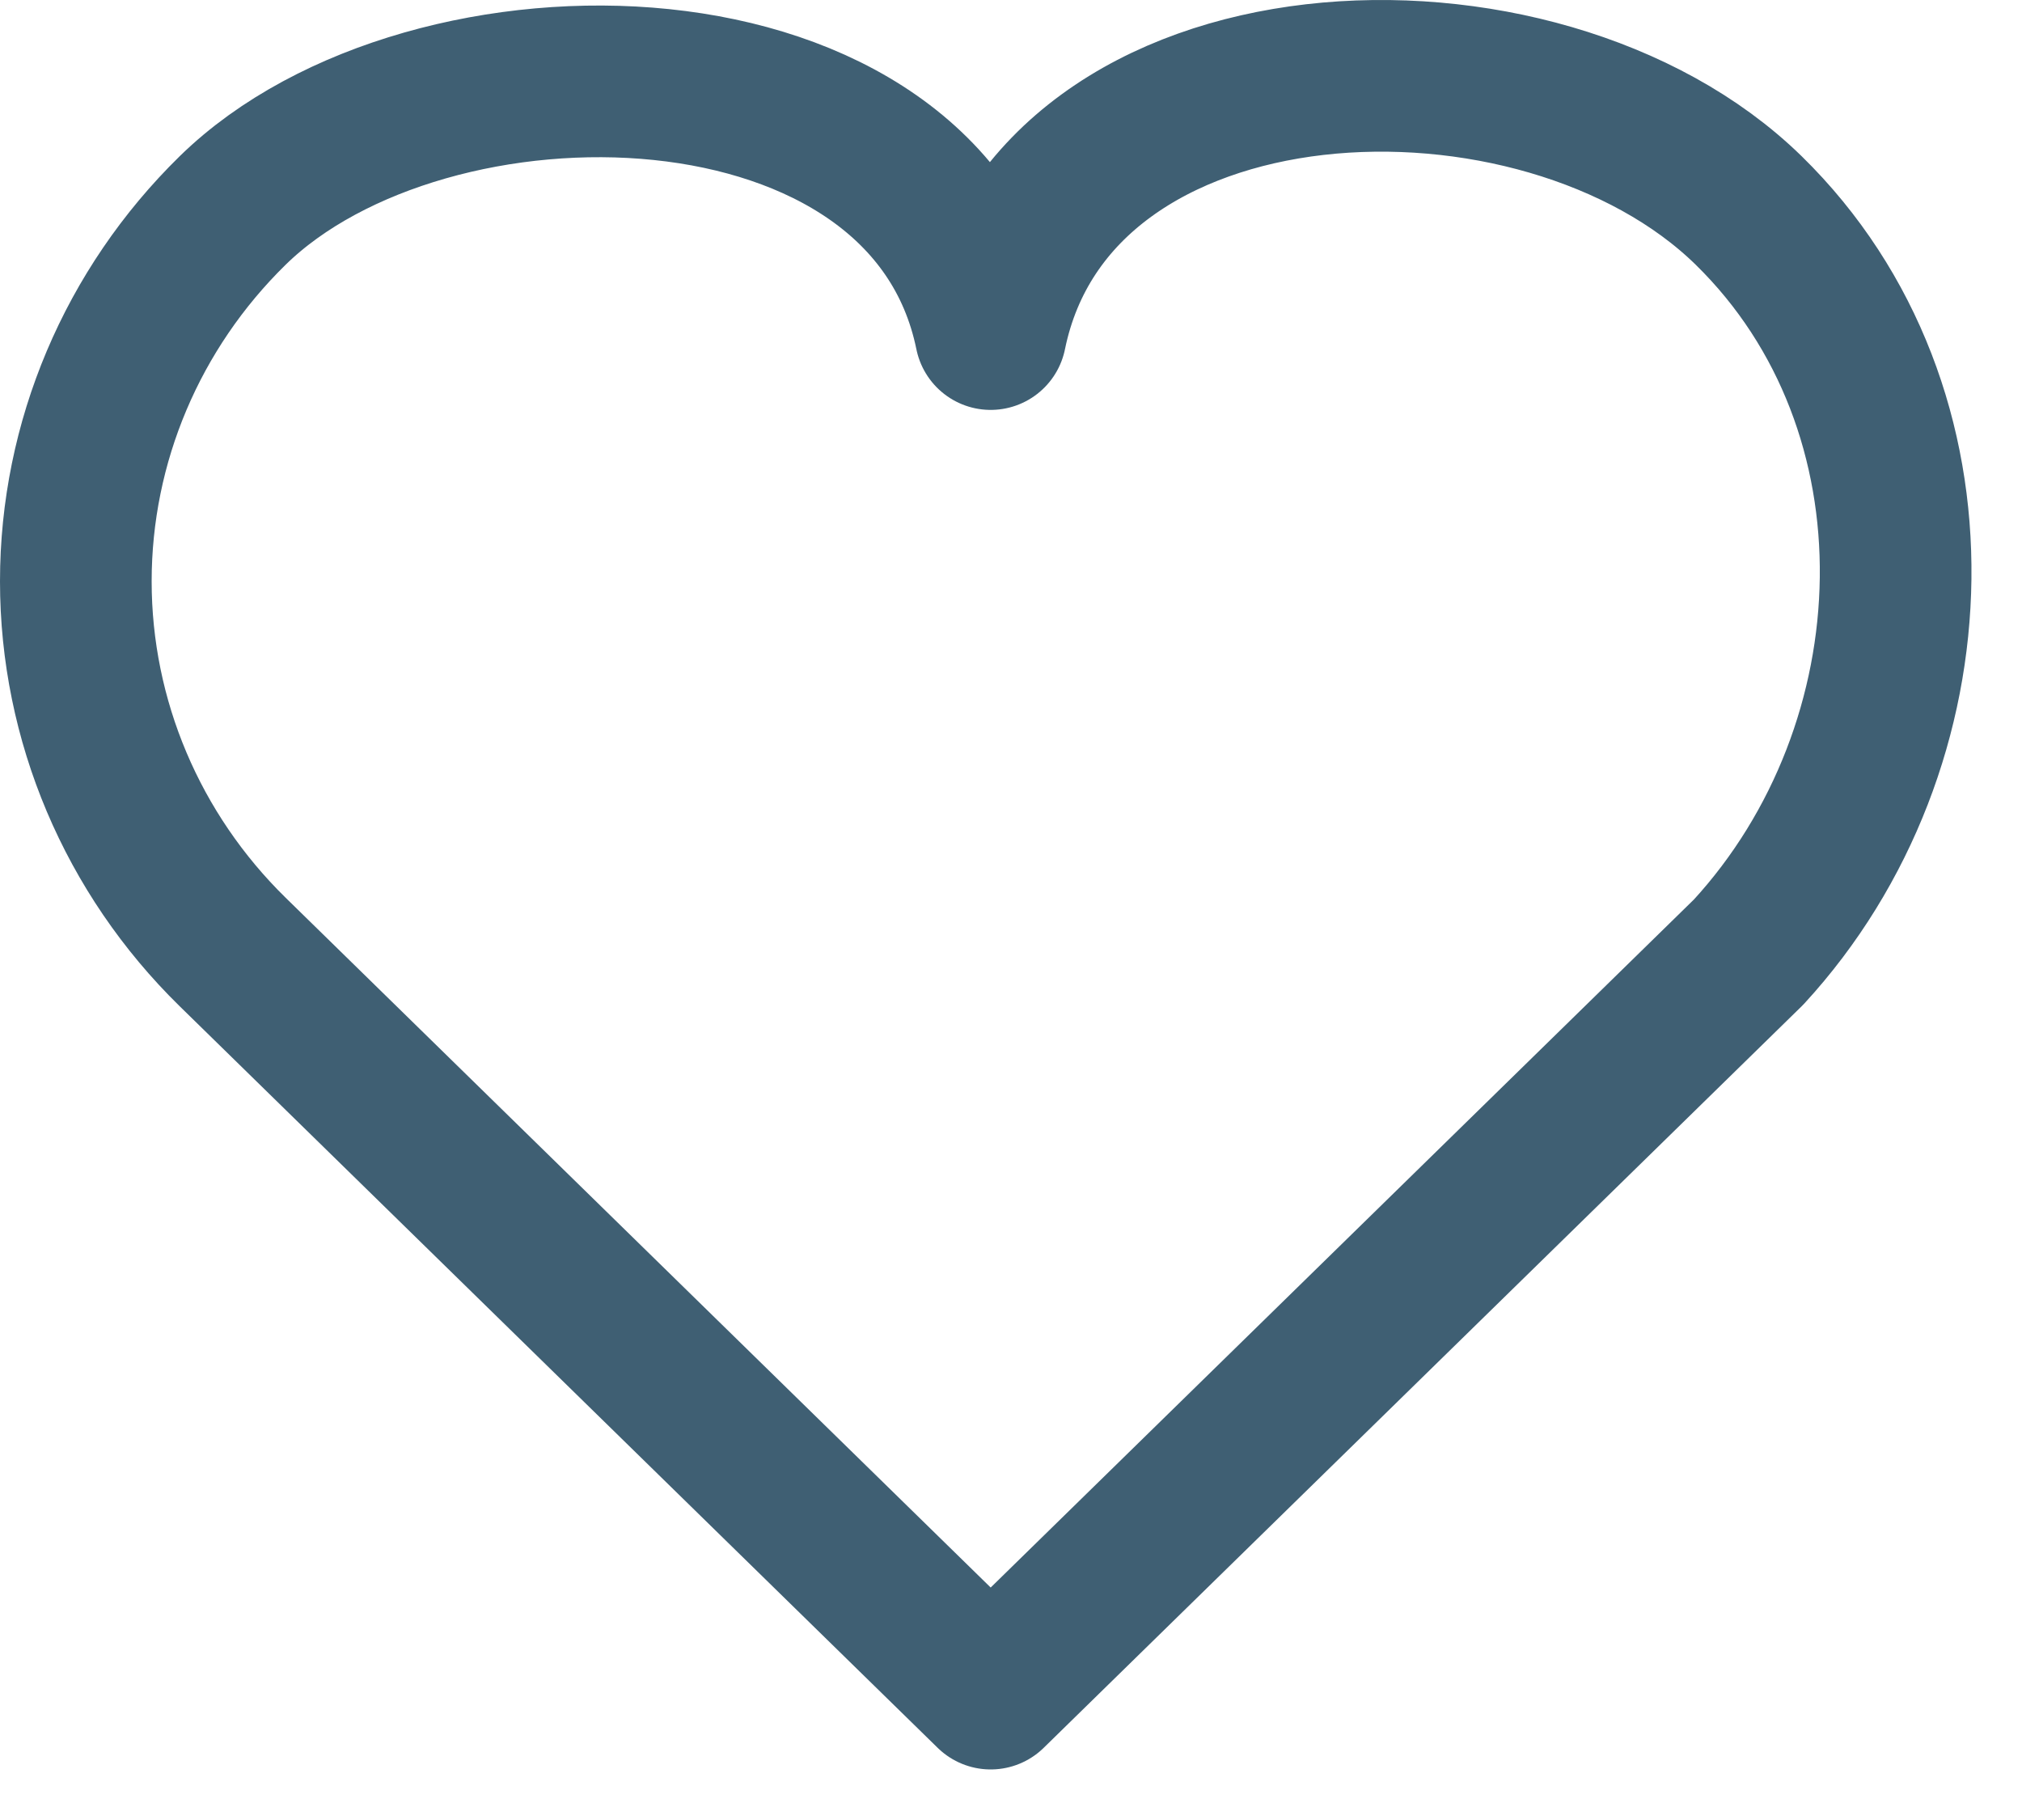
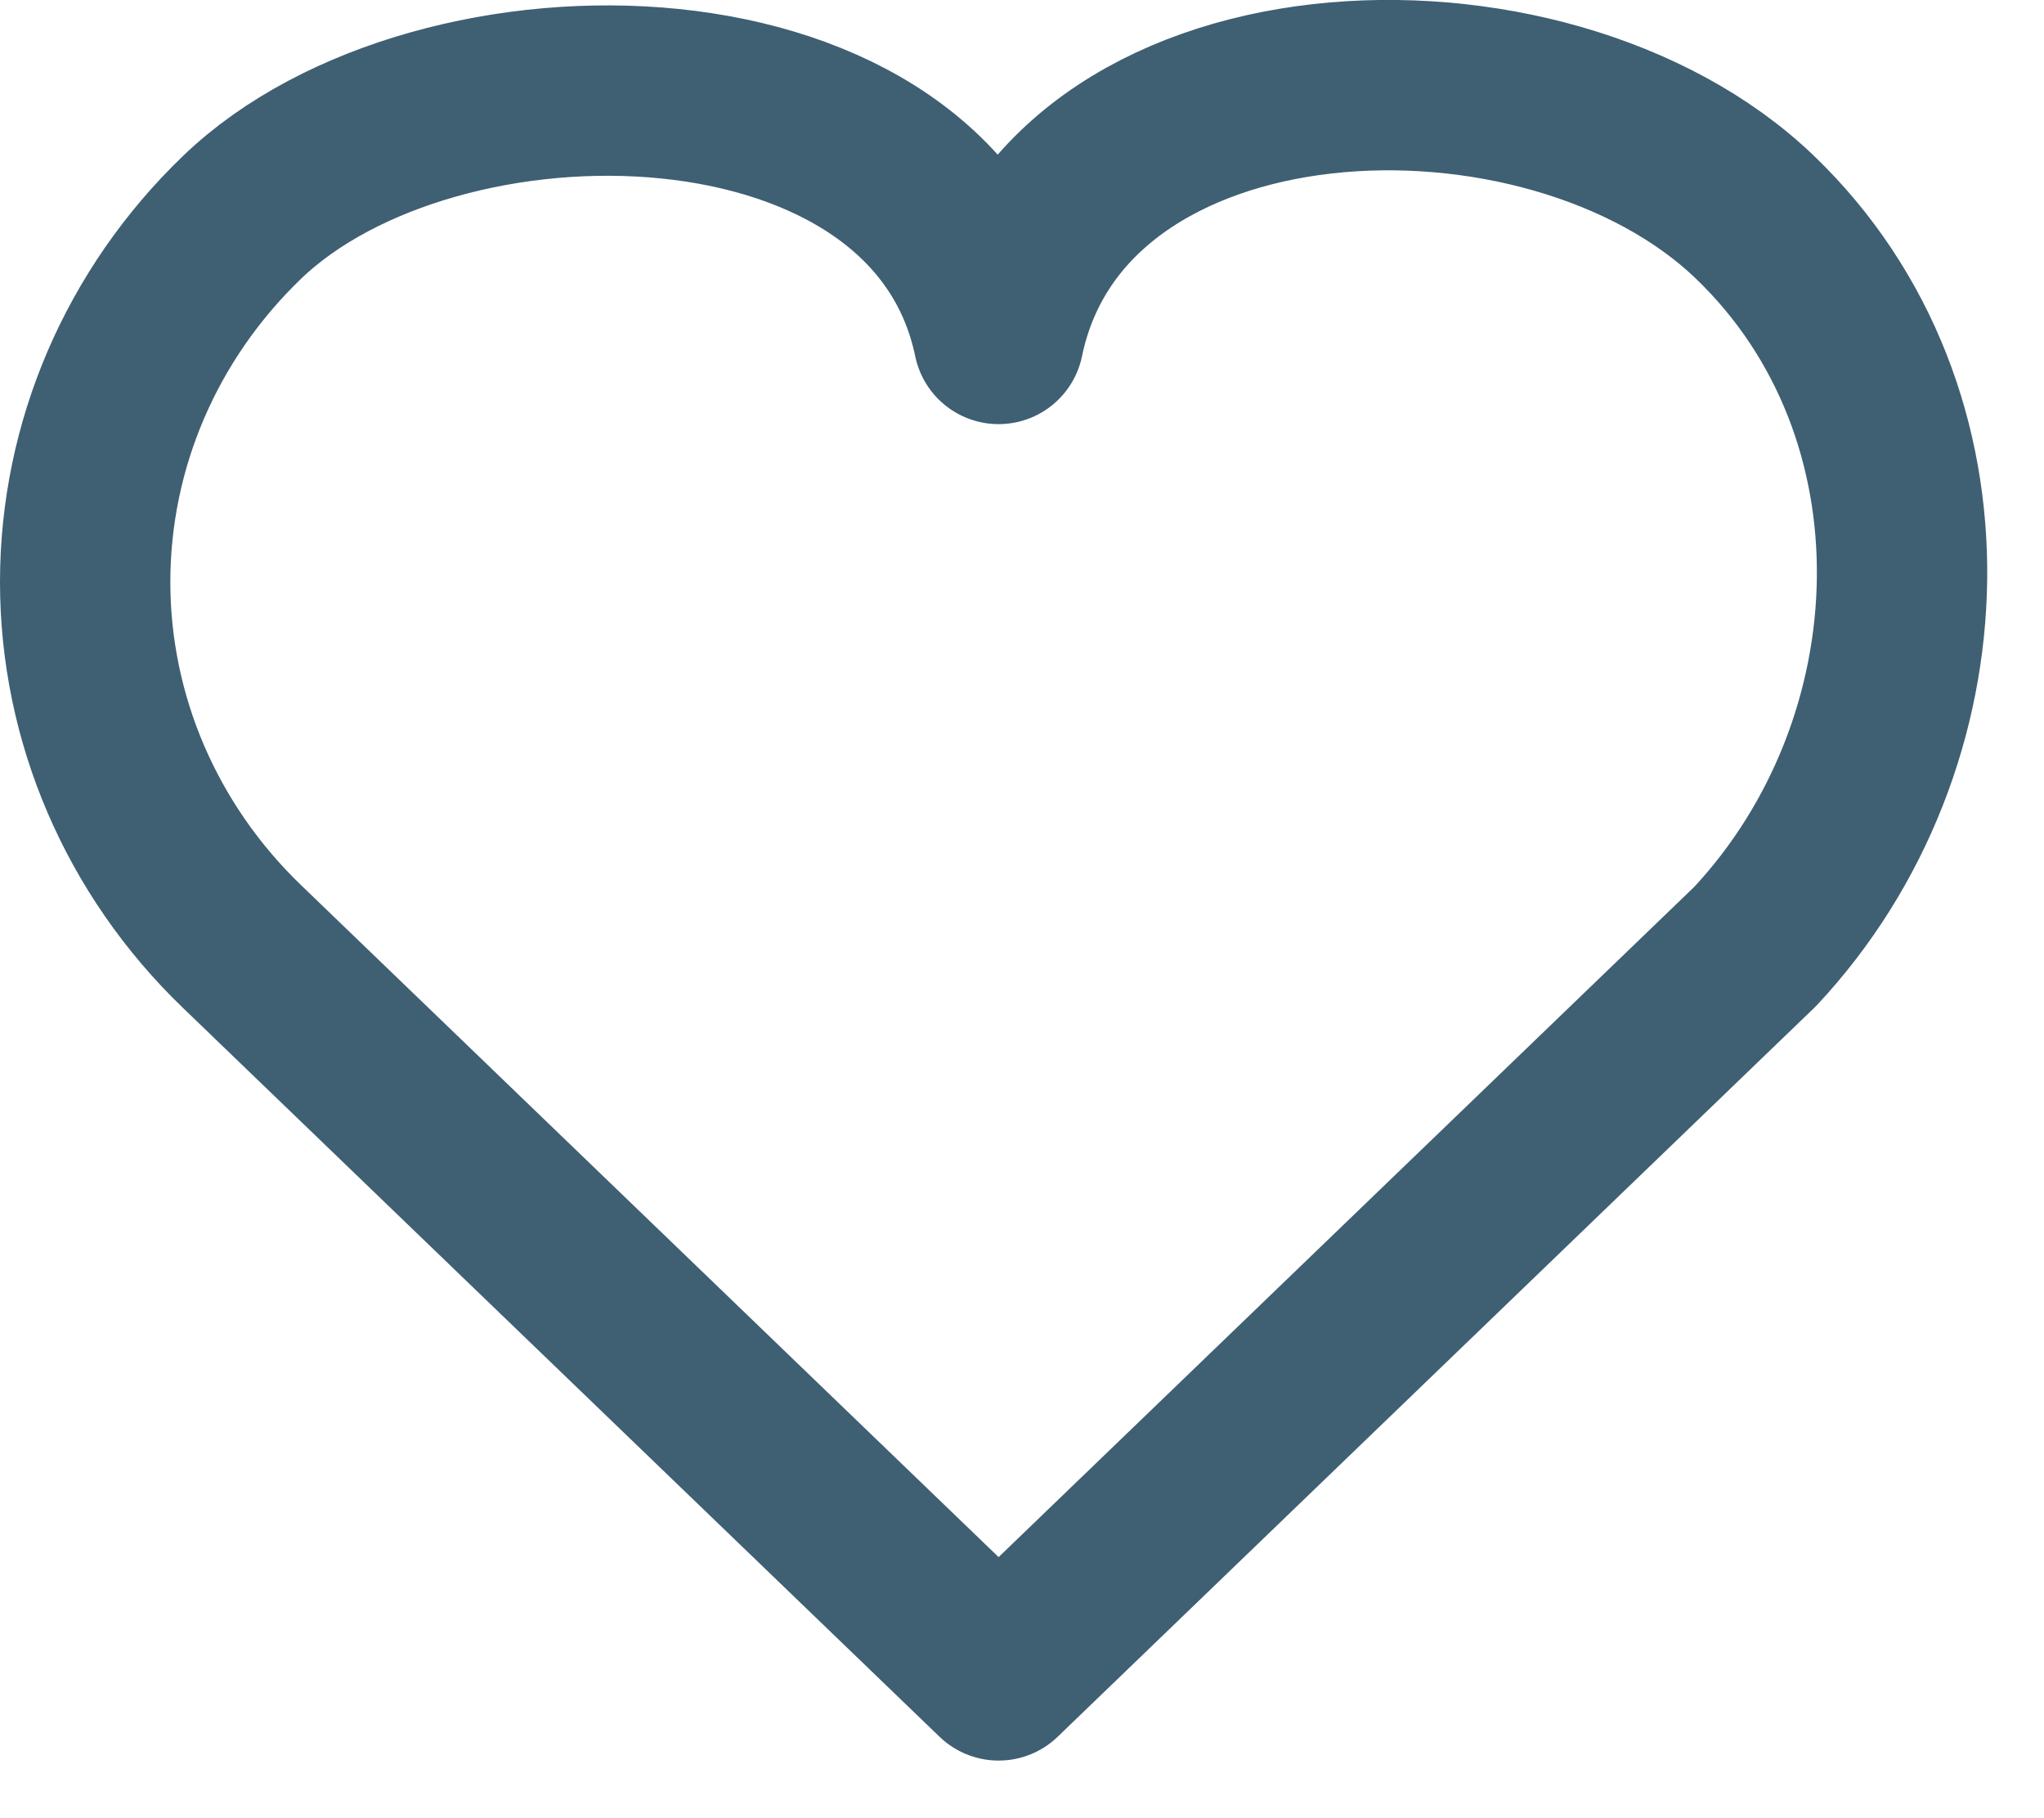
- <svg xmlns="http://www.w3.org/2000/svg" width="20" height="18" viewBox="0 0 20 18" fill="none">
-   <path d="M9.799 3.304C10.424 0.248 15.225 0.056 17.296 2.081C19.299 4.041 19.17 7.379 17.296 9.416L9.799 16.75L2.302 9.416C1.308 8.443 0.75 7.124 0.75 5.749C0.75 4.373 1.308 3.054 2.302 2.081C4.239 0.187 9.174 0.248 9.799 3.304Z" stroke="#3F5F73" stroke-width="1.5" stroke-linecap="round" stroke-linejoin="round" />
+ <svg xmlns="http://www.w3.org/2000/svg" width="18" height="16" viewBox="0 0 18 16" fill="none">
+   <path d="M8.794 2.984C9.349 0.31 13.617 0.142 15.457 1.915C17.238 3.629 17.123 6.55 15.457 8.332L8.794 14.75L2.13 8.332C1.246 7.481 0.75 6.327 0.75 5.124C0.75 3.92 1.246 2.766 2.13 1.915C3.851 0.257 8.238 0.31 8.794 2.984Z" stroke="#3F5F73" stroke-width="1.5" stroke-linecap="round" stroke-linejoin="round" />
</svg>
